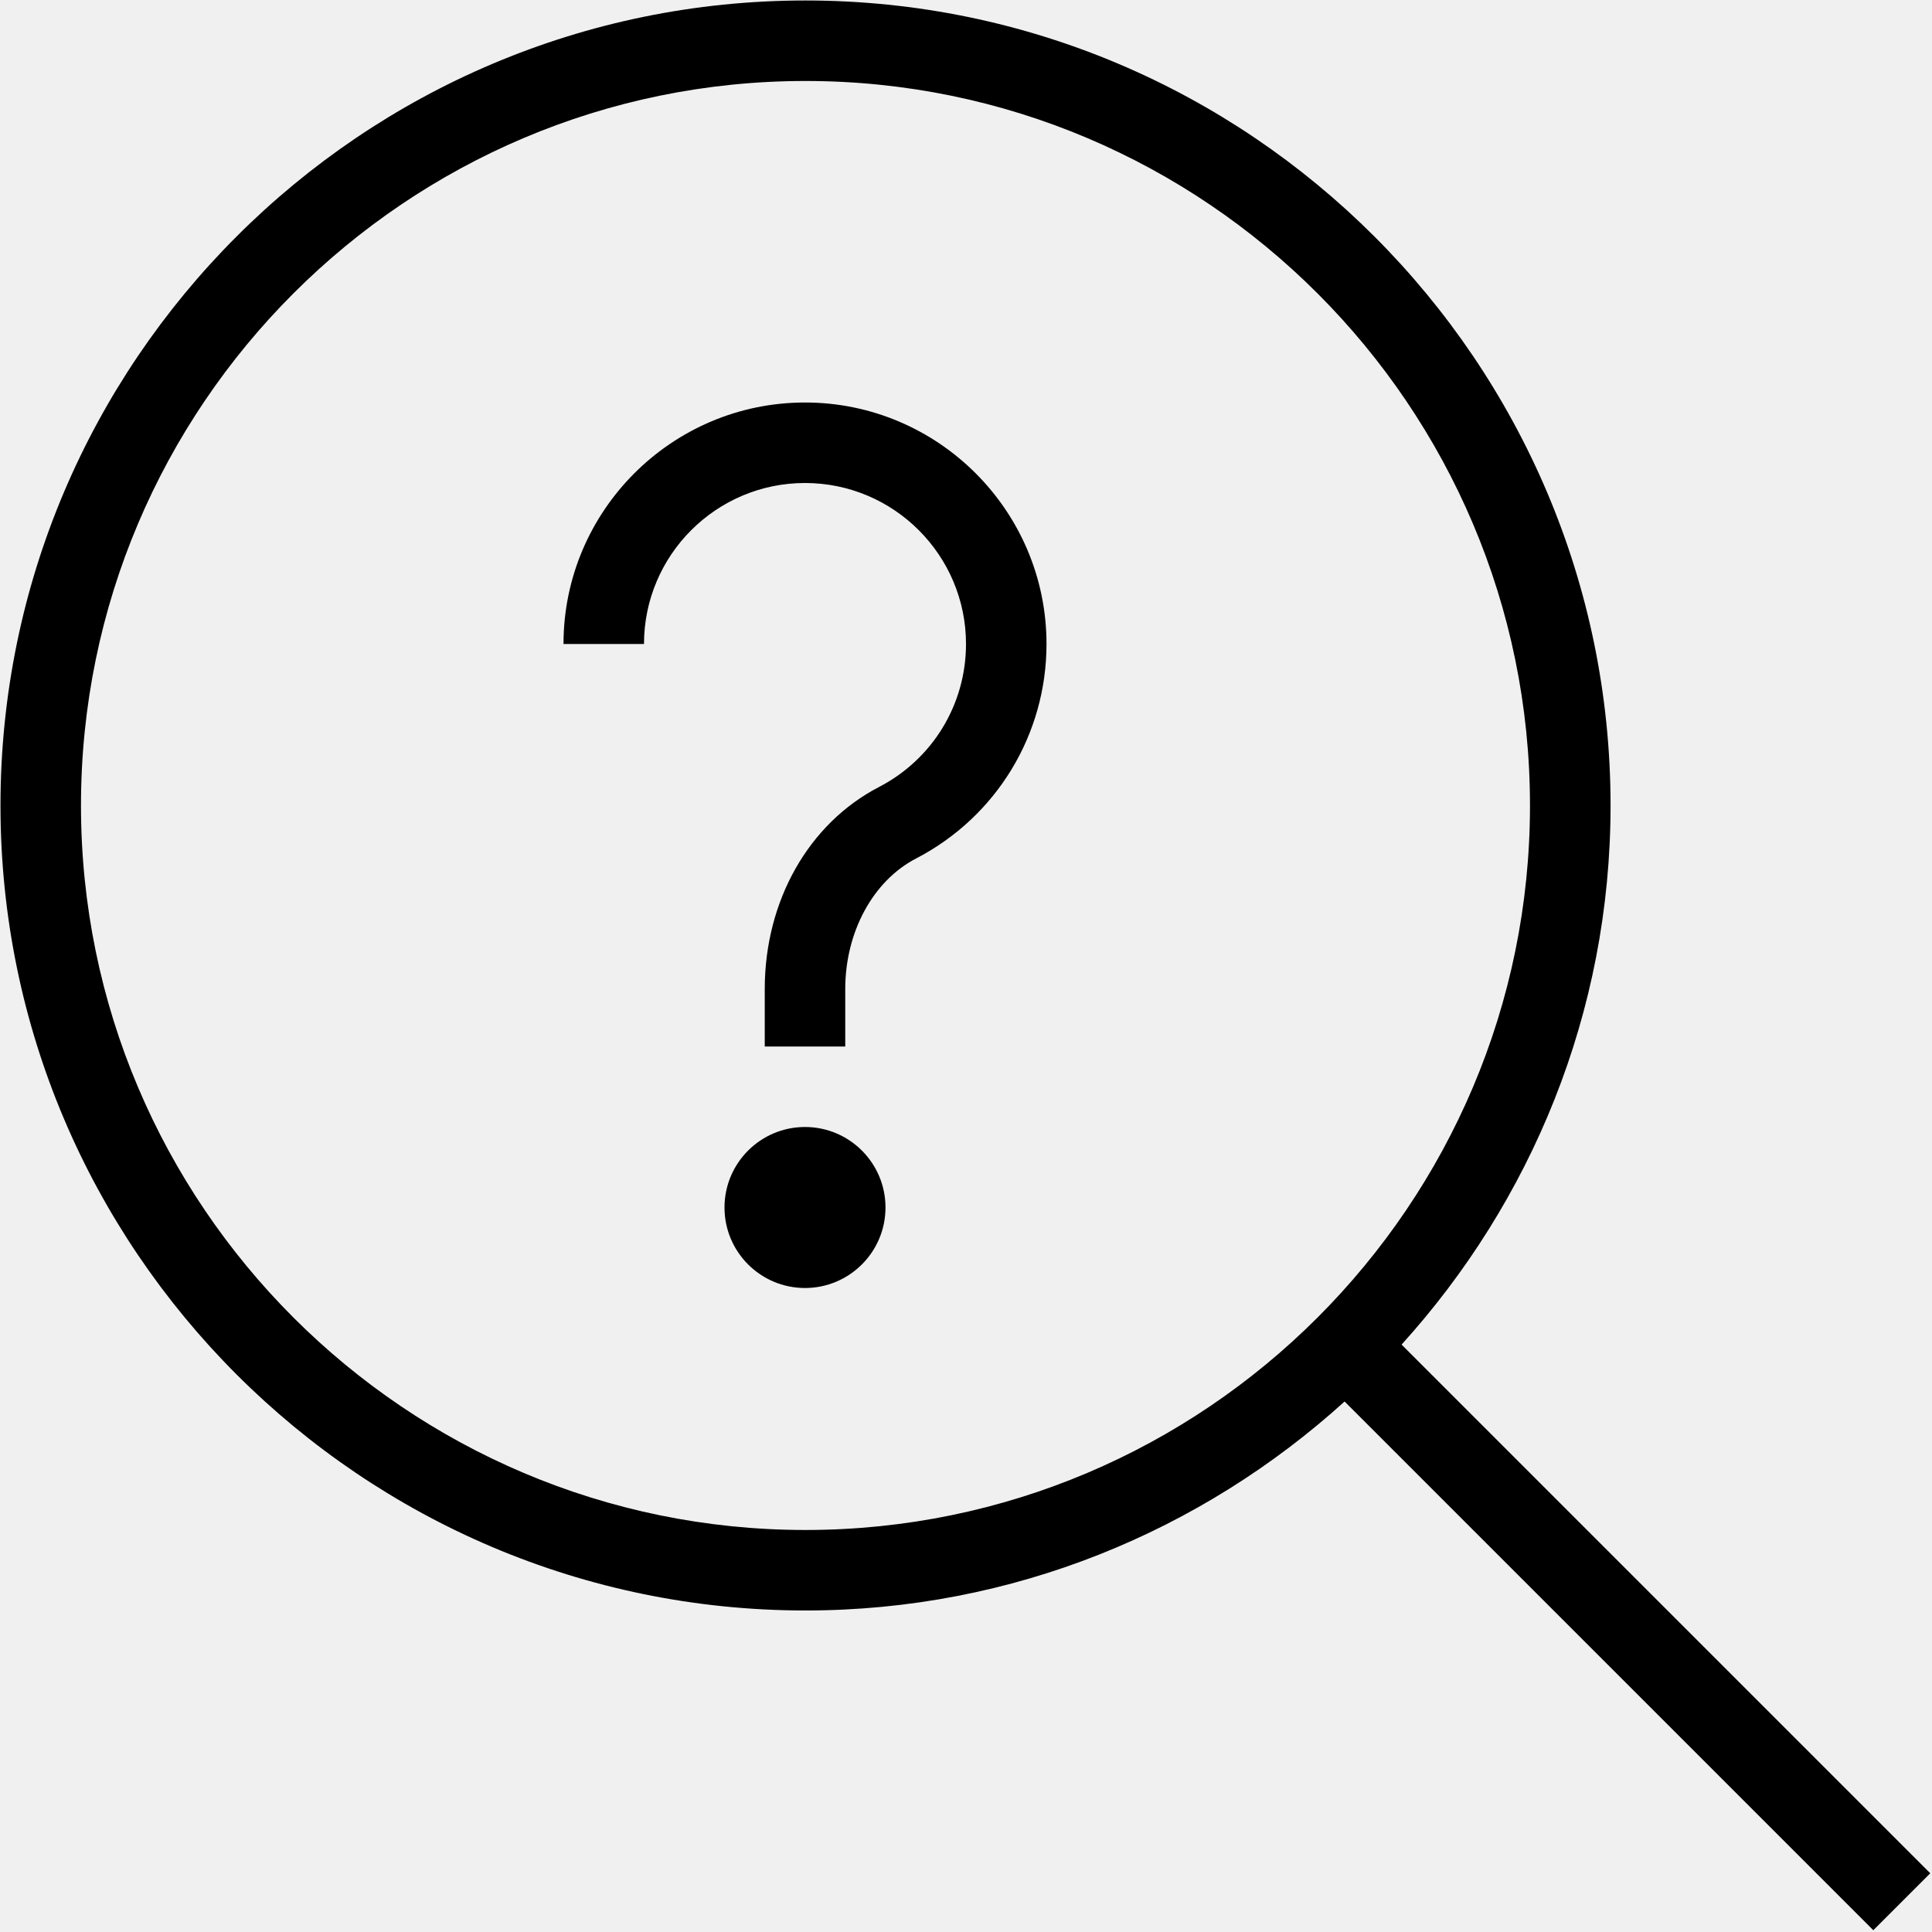
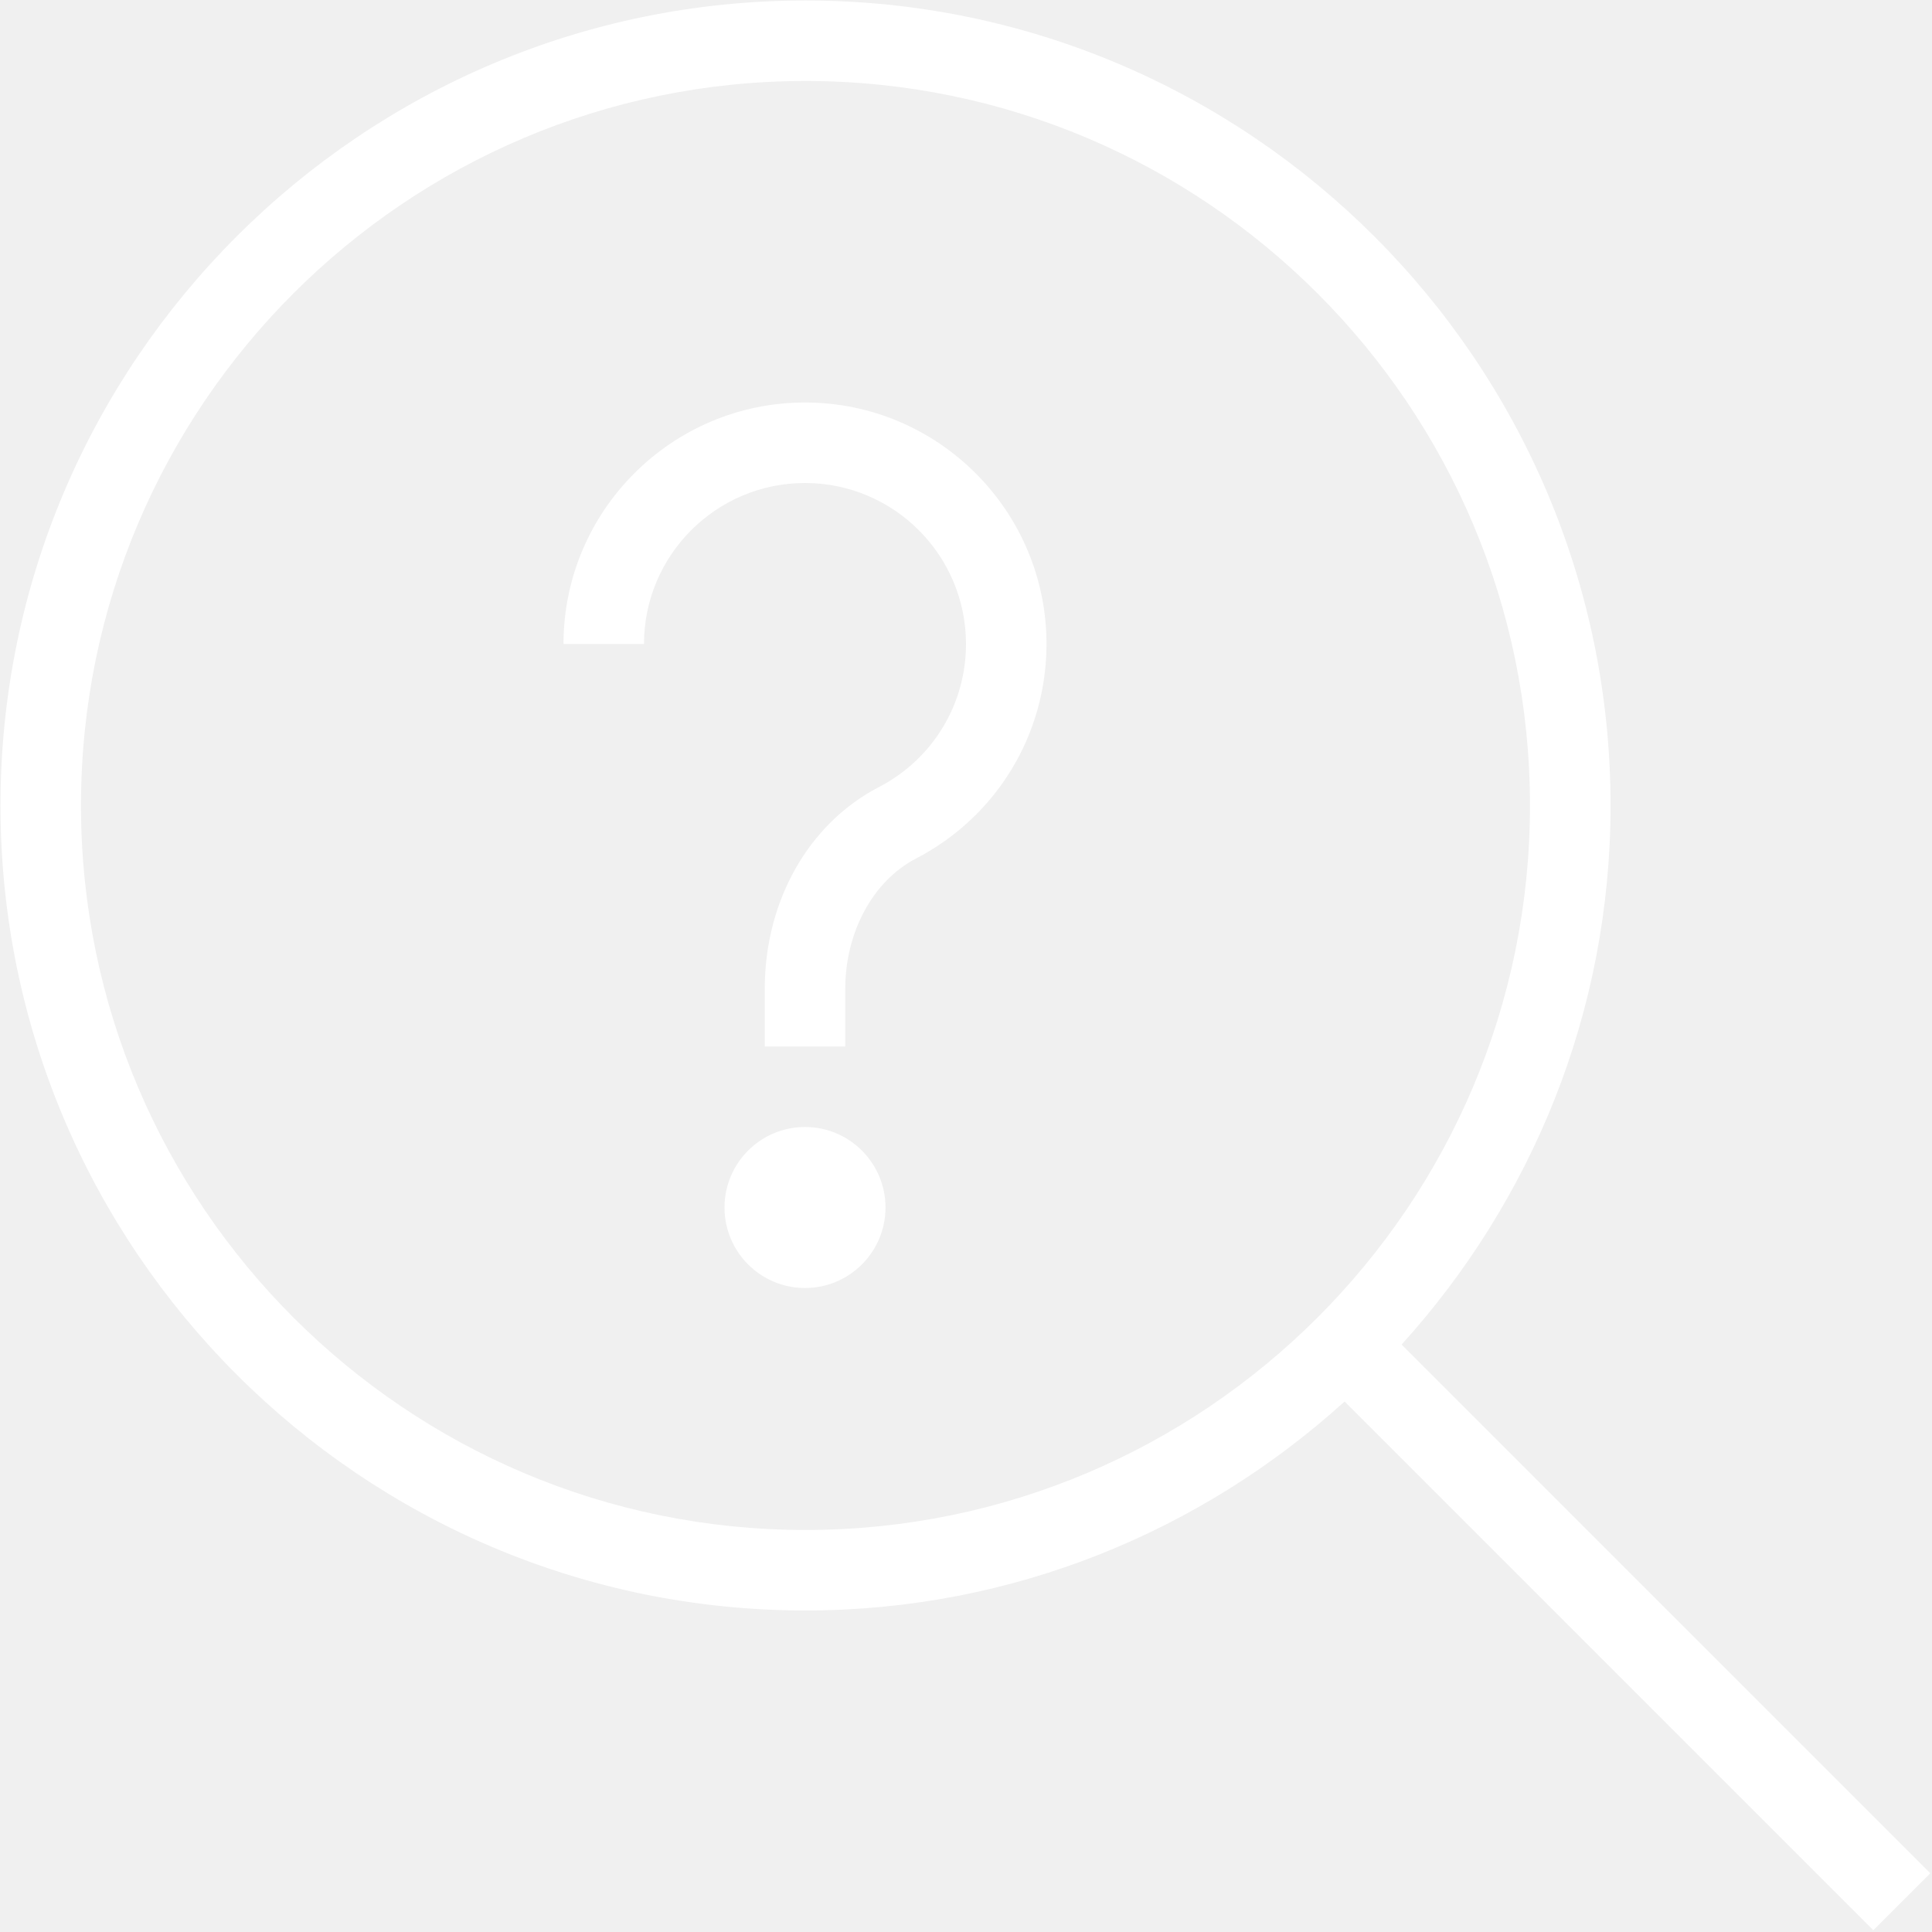
<svg xmlns="http://www.w3.org/2000/svg" id="Layer_1" data-name="Layer 1" viewBox="0 0 24 24">
-   <path d="m23.979,23.271l-6.568-6.568c1.607-1.775,2.596-4.12,2.596-6.697C20.006,4.492,15.52.006,10.006.006S.006,4.492.006,10.006s4.486,10,10,10c2.577,0,4.922-.988,6.697-2.596l6.568,6.568.707-.707ZM1.006,10.006C1.006,5.043,5.043,1.006,10.006,1.006s9,4.038,9,9-4.037,9-9,9S1.006,14.968,1.006,10.006Zm9.994,4.994c0,.552-.448,1-1,1s-1-.448-1-1,.448-1,1-1,1,.448,1,1Zm2-7c0,1.125-.621,2.146-1.621,2.665-.534.277-.879.913-.879,1.621v.714h-1v-.714c0-1.094.544-2.055,1.418-2.509.668-.346,1.082-1.027,1.082-1.777,0-1.103-.897-2-2-2s-2,.897-2,2h-1c0-1.654,1.346-3,3-3s3,1.346,3,3Z" />
+   <path d="m23.979,23.271l-6.568-6.568c1.607-1.775,2.596-4.12,2.596-6.697C20.006,4.492,15.52.006,10.006.006S.006,4.492.006,10.006s4.486,10,10,10c2.577,0,4.922-.988,6.697-2.596l6.568,6.568.707-.707ZM1.006,10.006C1.006,5.043,5.043,1.006,10.006,1.006s9,4.038,9,9-4.037,9-9,9S1.006,14.968,1.006,10.006Zm9.994,4.994c0,.552-.448,1-1,1s-1-.448-1-1,.448-1,1-1,1,.448,1,1Zm2-7c0,1.125-.621,2.146-1.621,2.665-.534.277-.879.913-.879,1.621v.714h-1v-.714c0-1.094.544-2.055,1.418-2.509.668-.346,1.082-1.027,1.082-1.777,0-1.103-.897-2-2-2s-2,.897-2,2h-1c0-1.654,1.346-3,3-3s3,1.346,3,3Z" fill="white" />
</svg>
